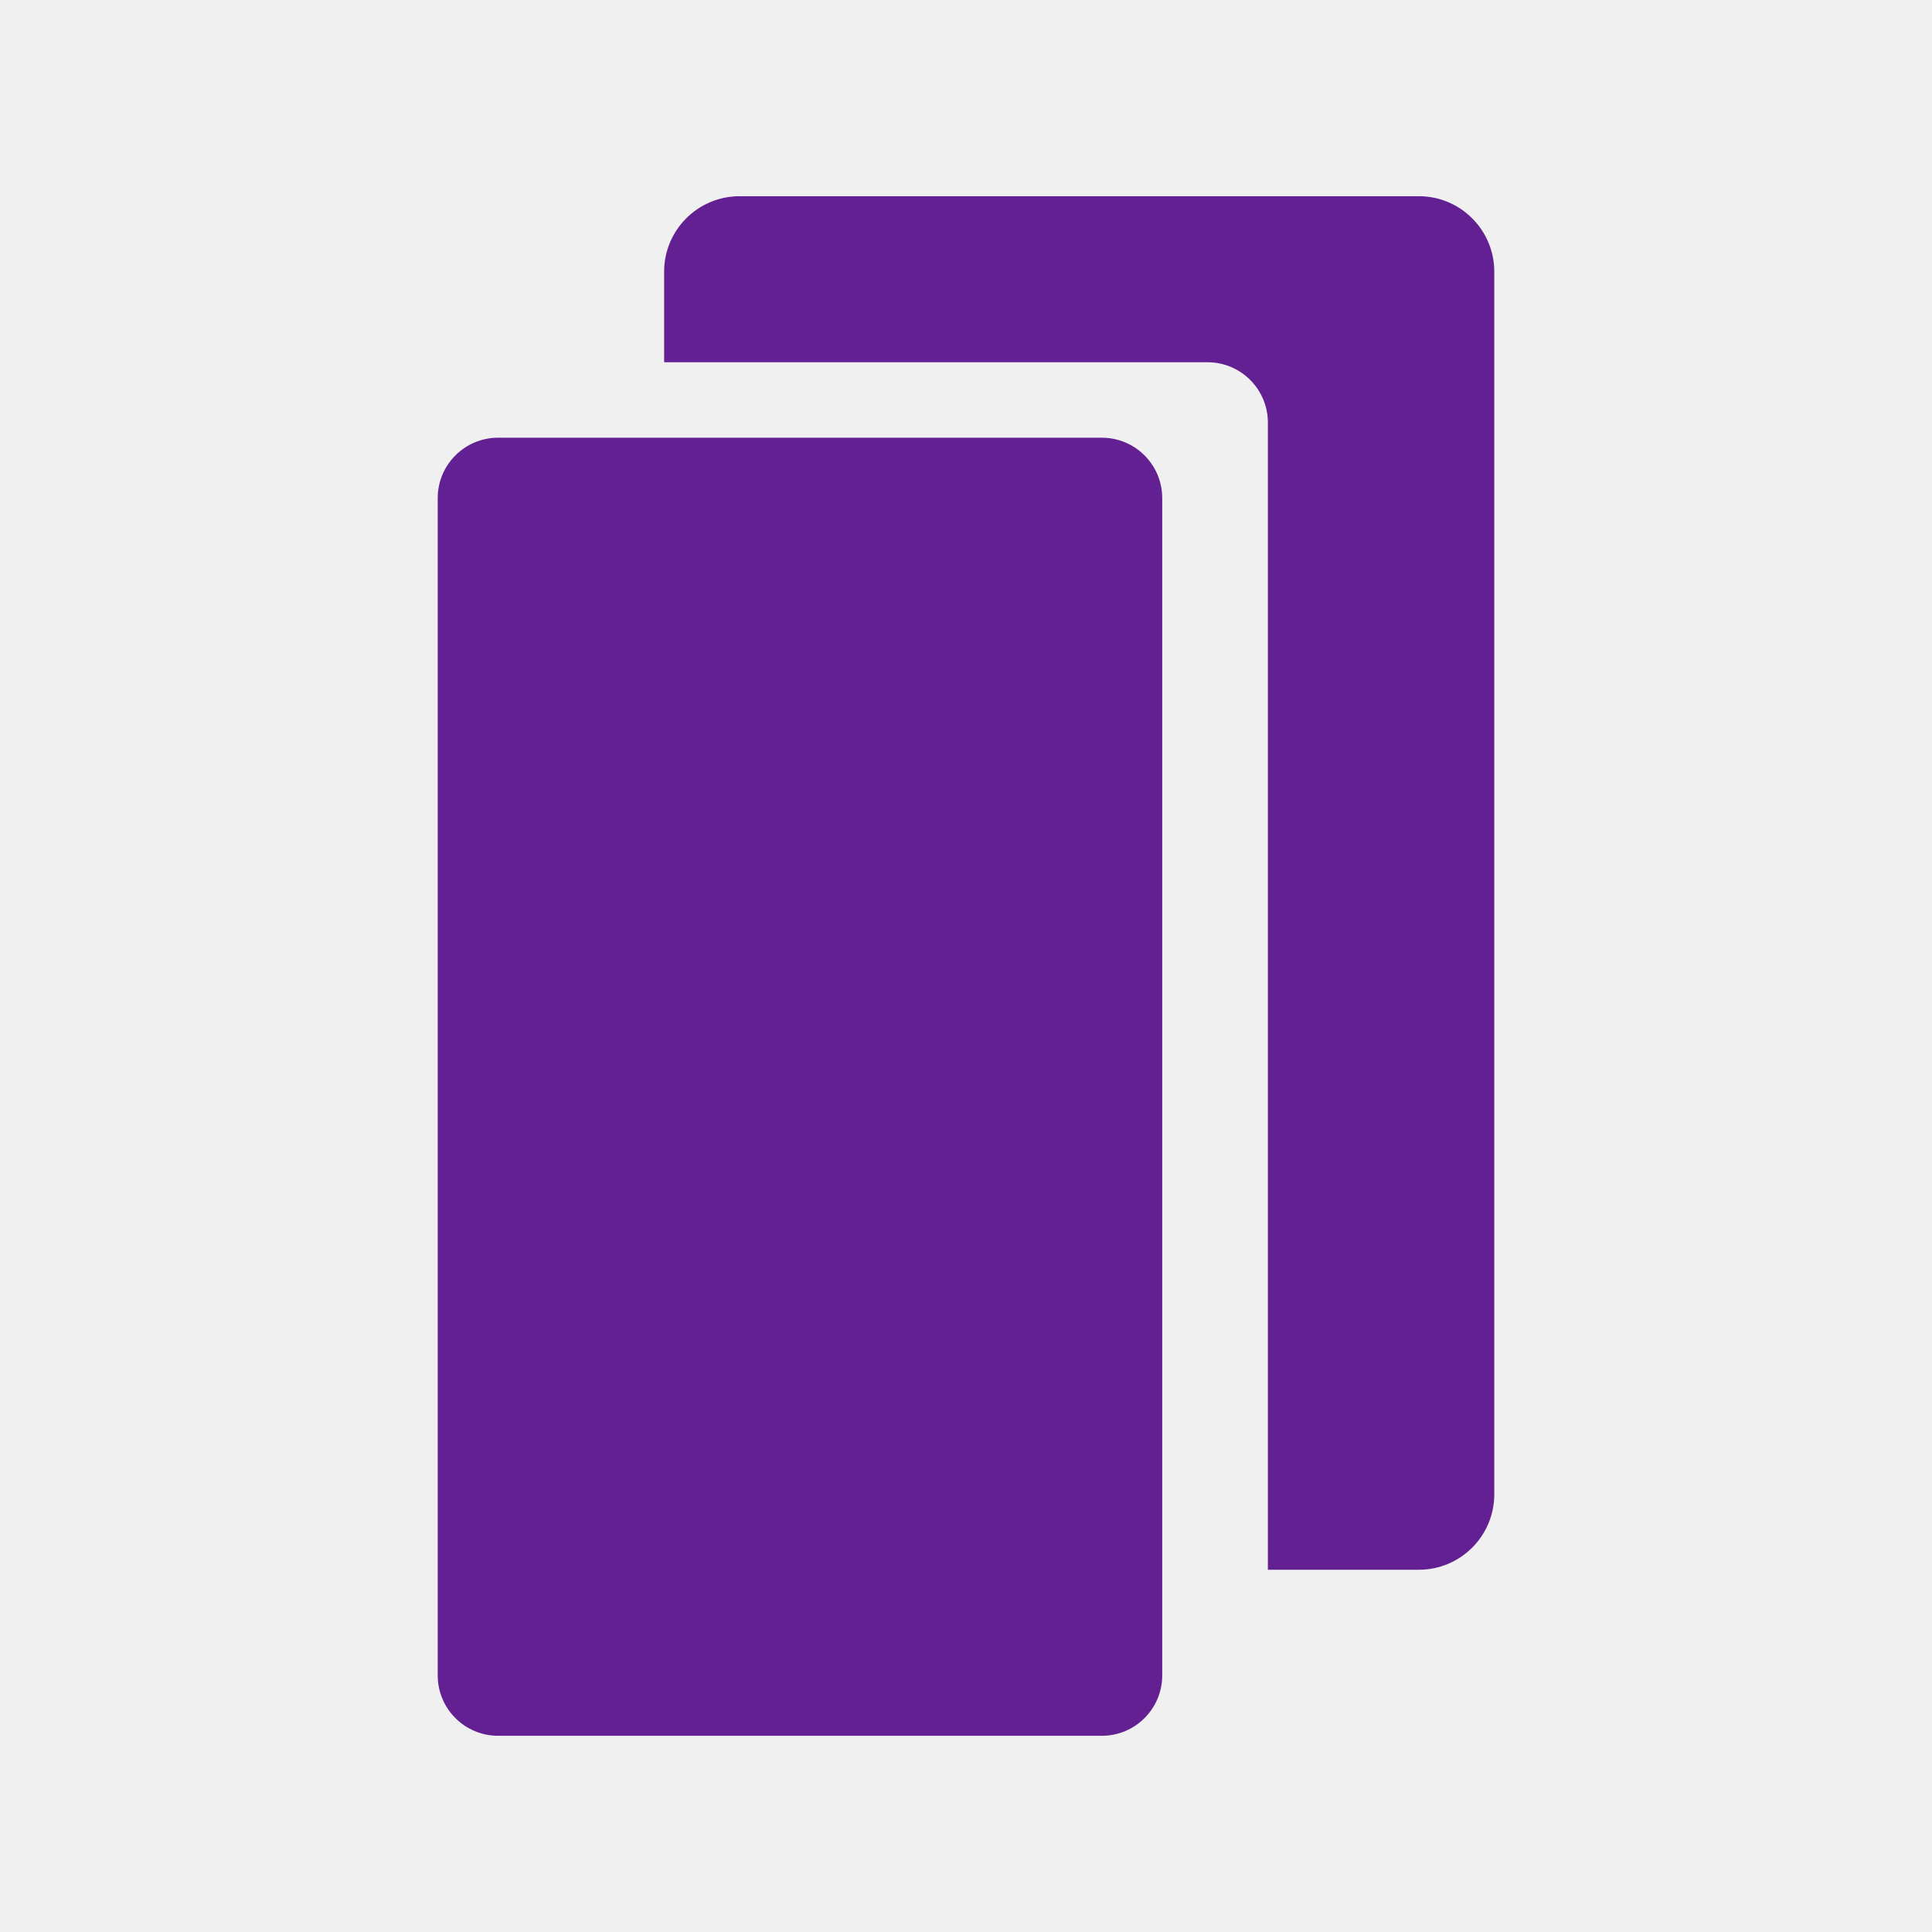
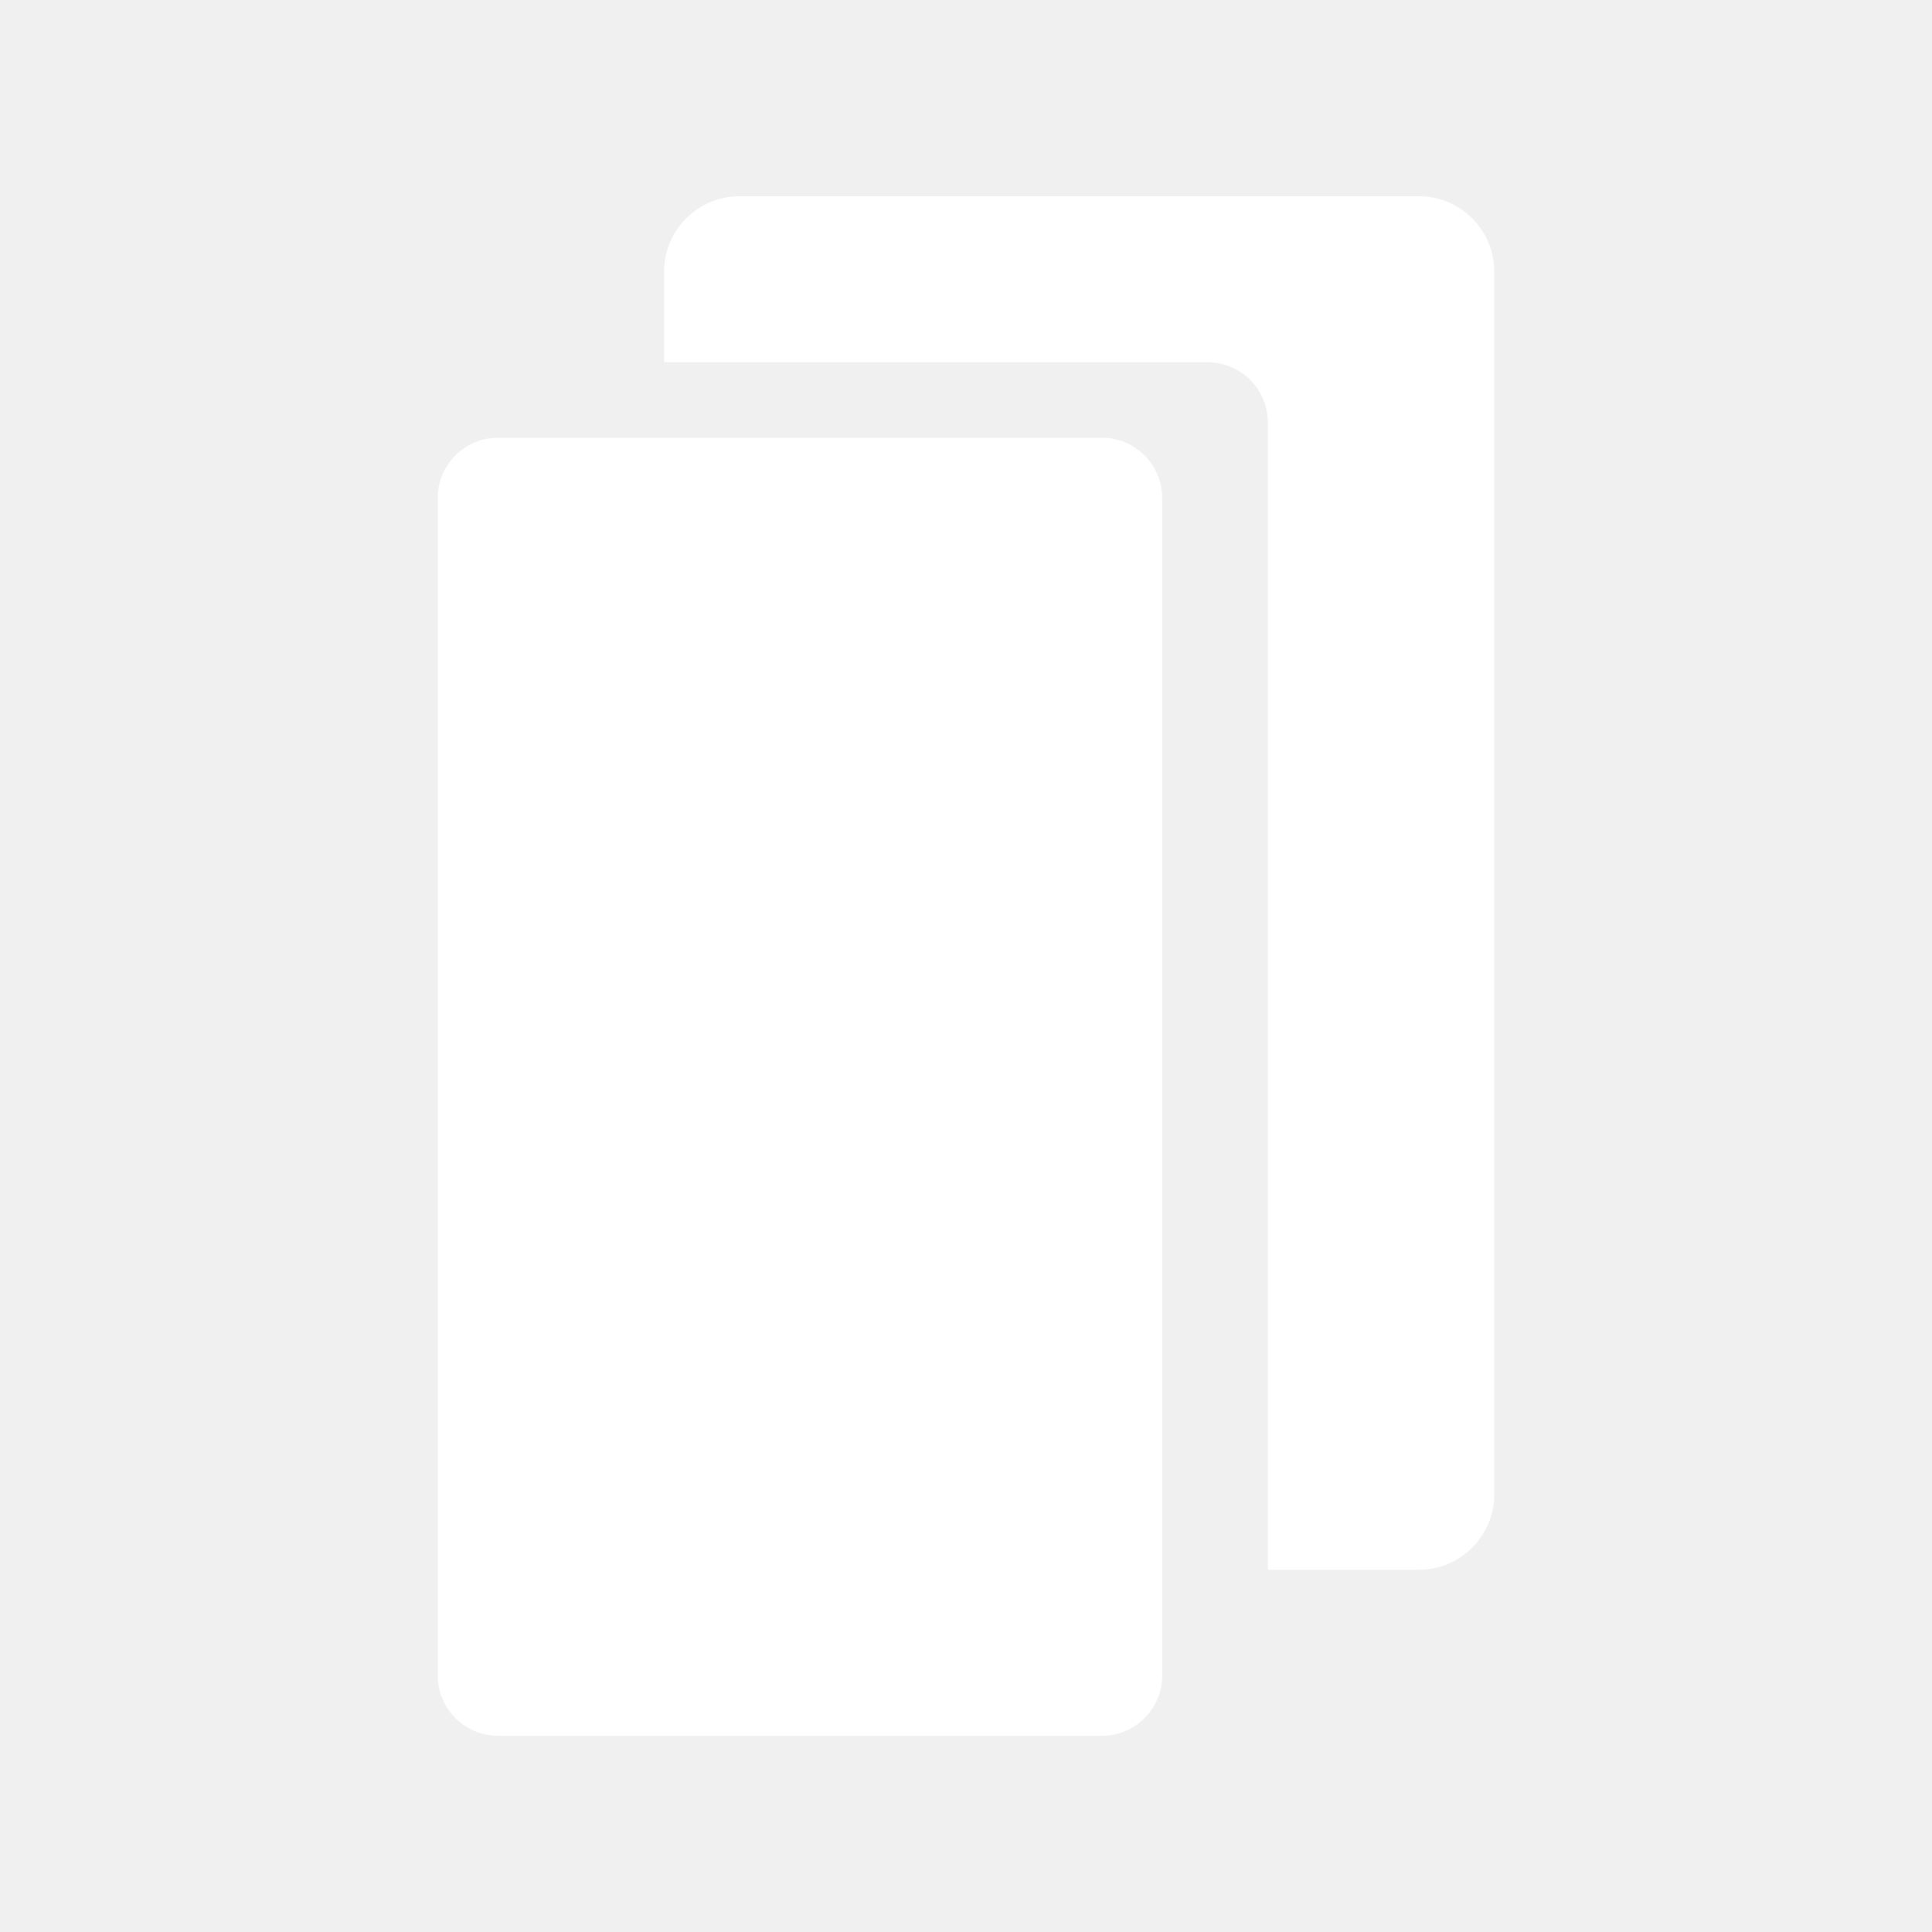
<svg xmlns="http://www.w3.org/2000/svg" viewBox="0 0 128 128" width="128" height="128">
-   <g fill="#632092" fill-rule="evenodd">
+   <g fill="#ffffff" fill-rule="evenodd">
    <path d="M49 13H94A5 5 0 0 1 99 18V99A5 5 0 0 1 94 104H84V28A4 4 0 0 0 80 24H44V18A5 5 0 0 1 49 13Z" />
    <rect x="29" y="29" width="48" height="86" rx="4" />
  </g>
</svg>
